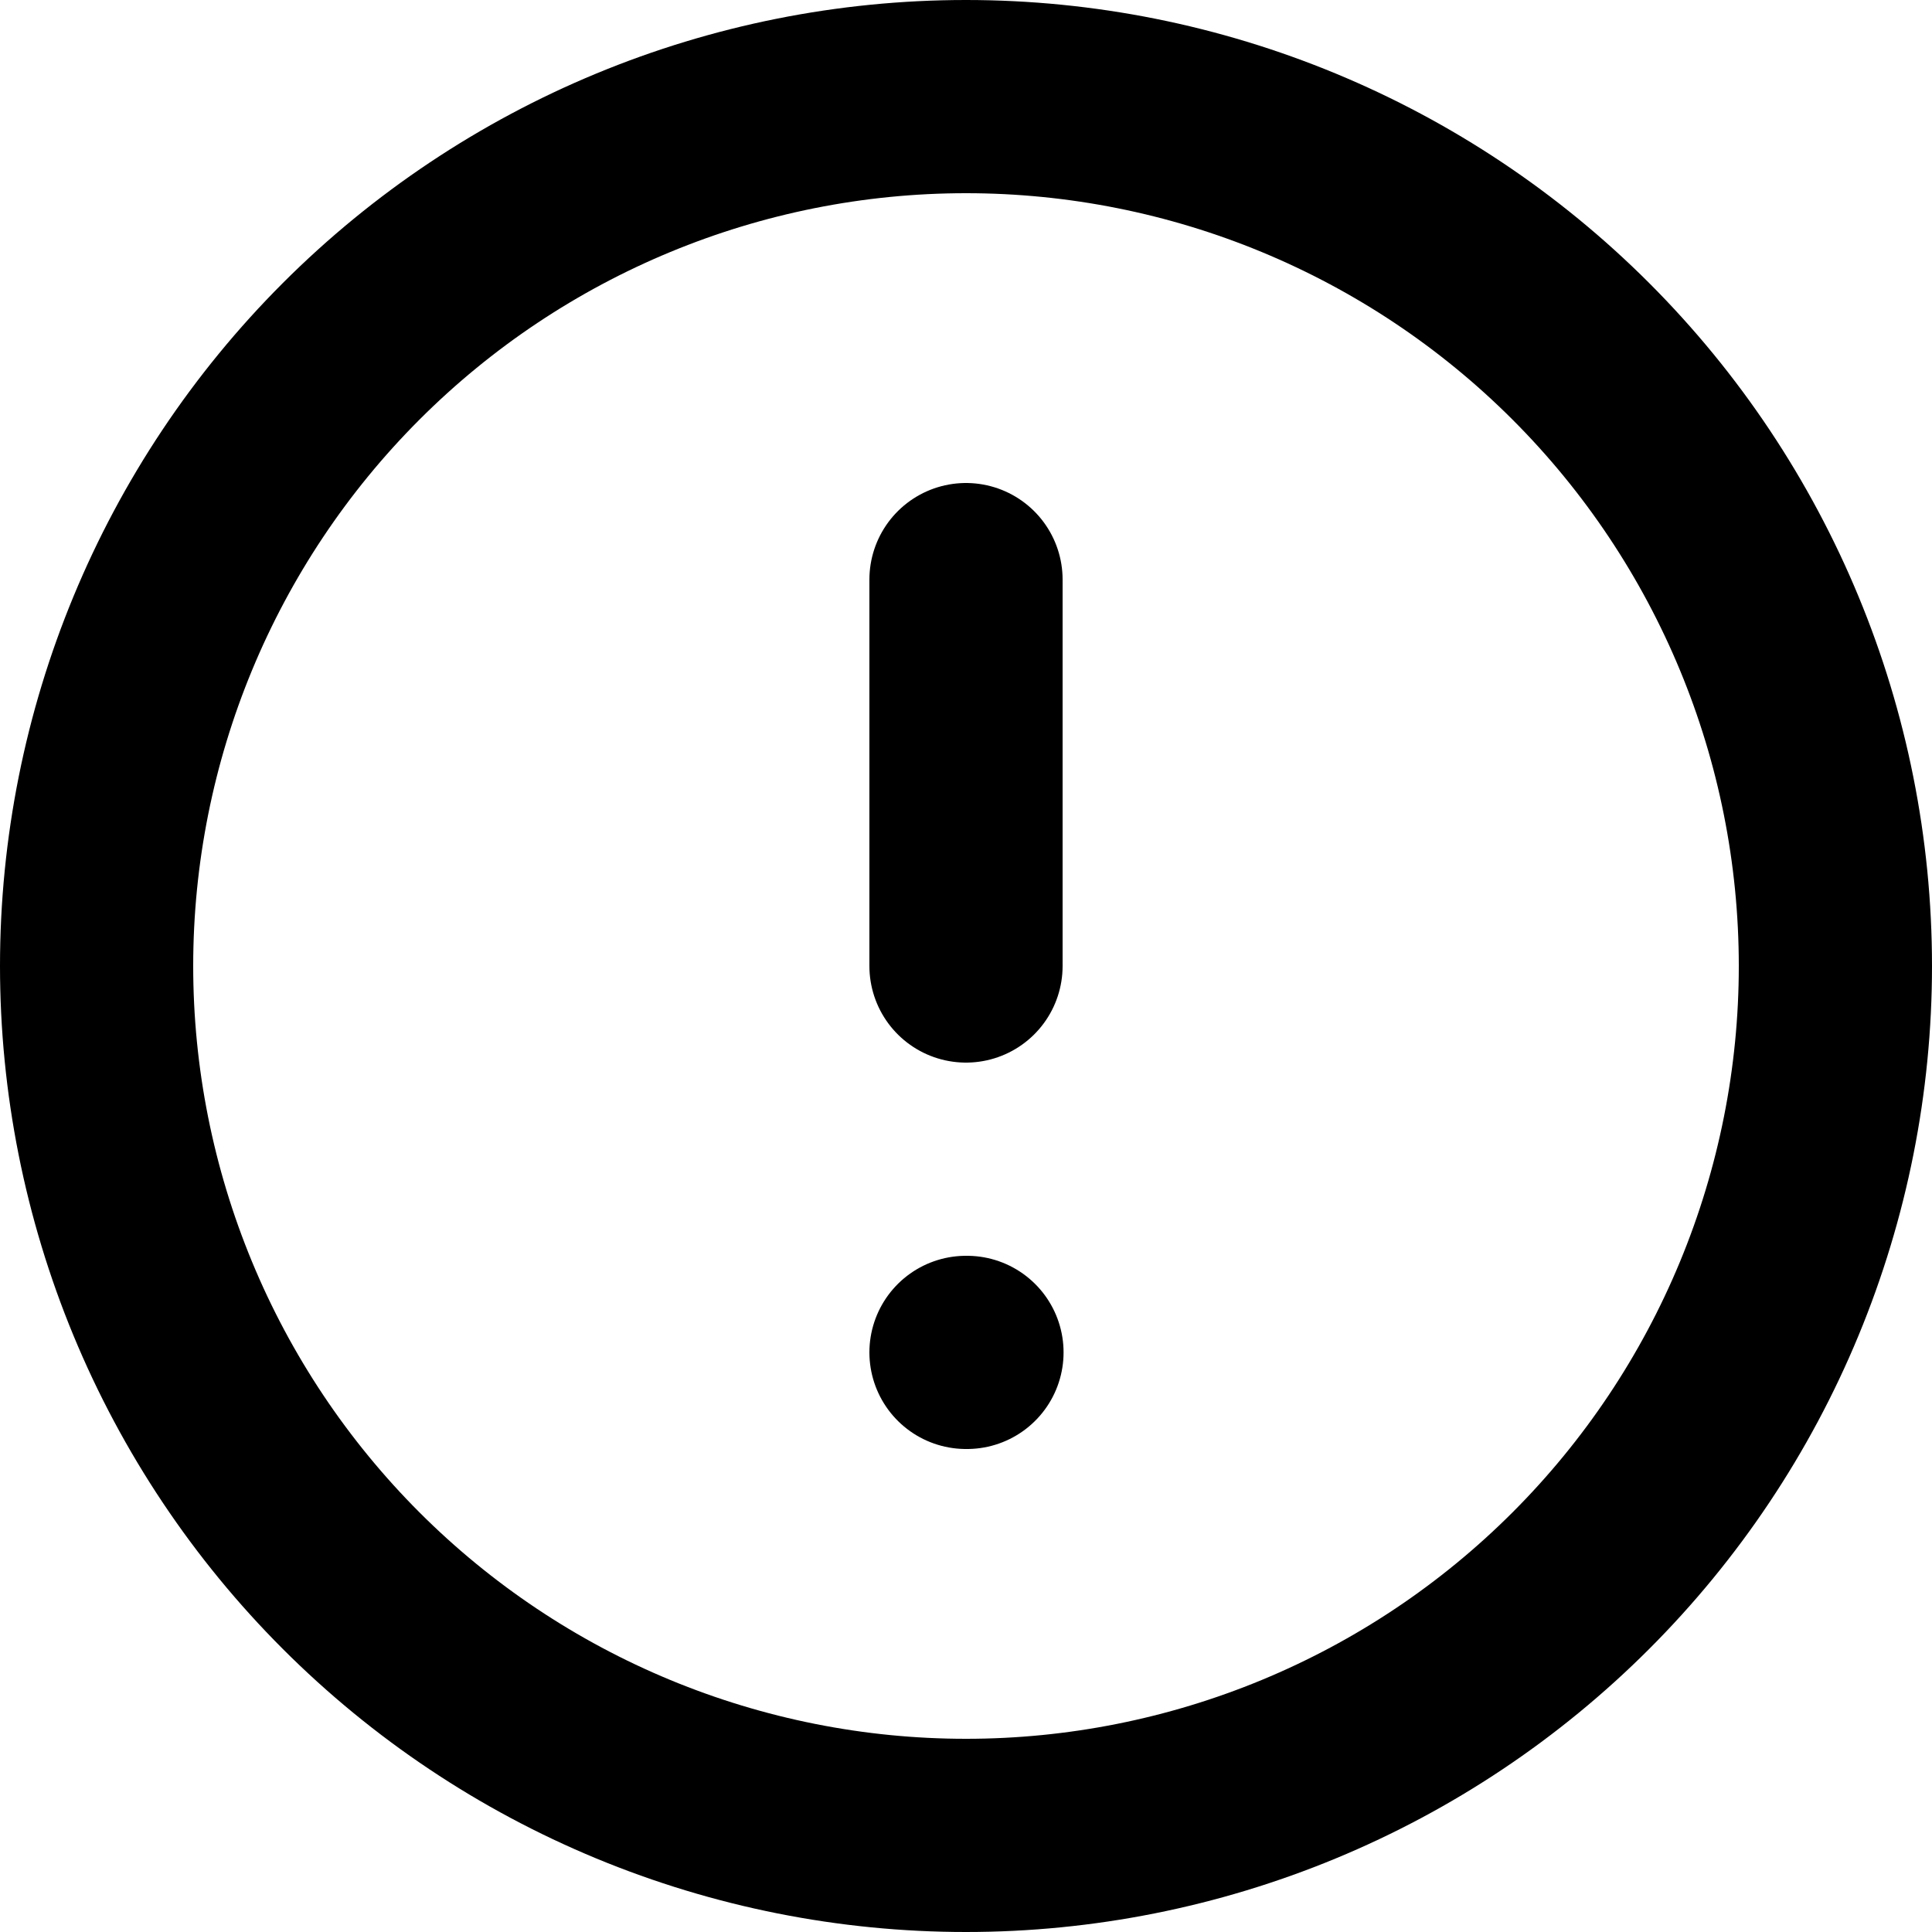
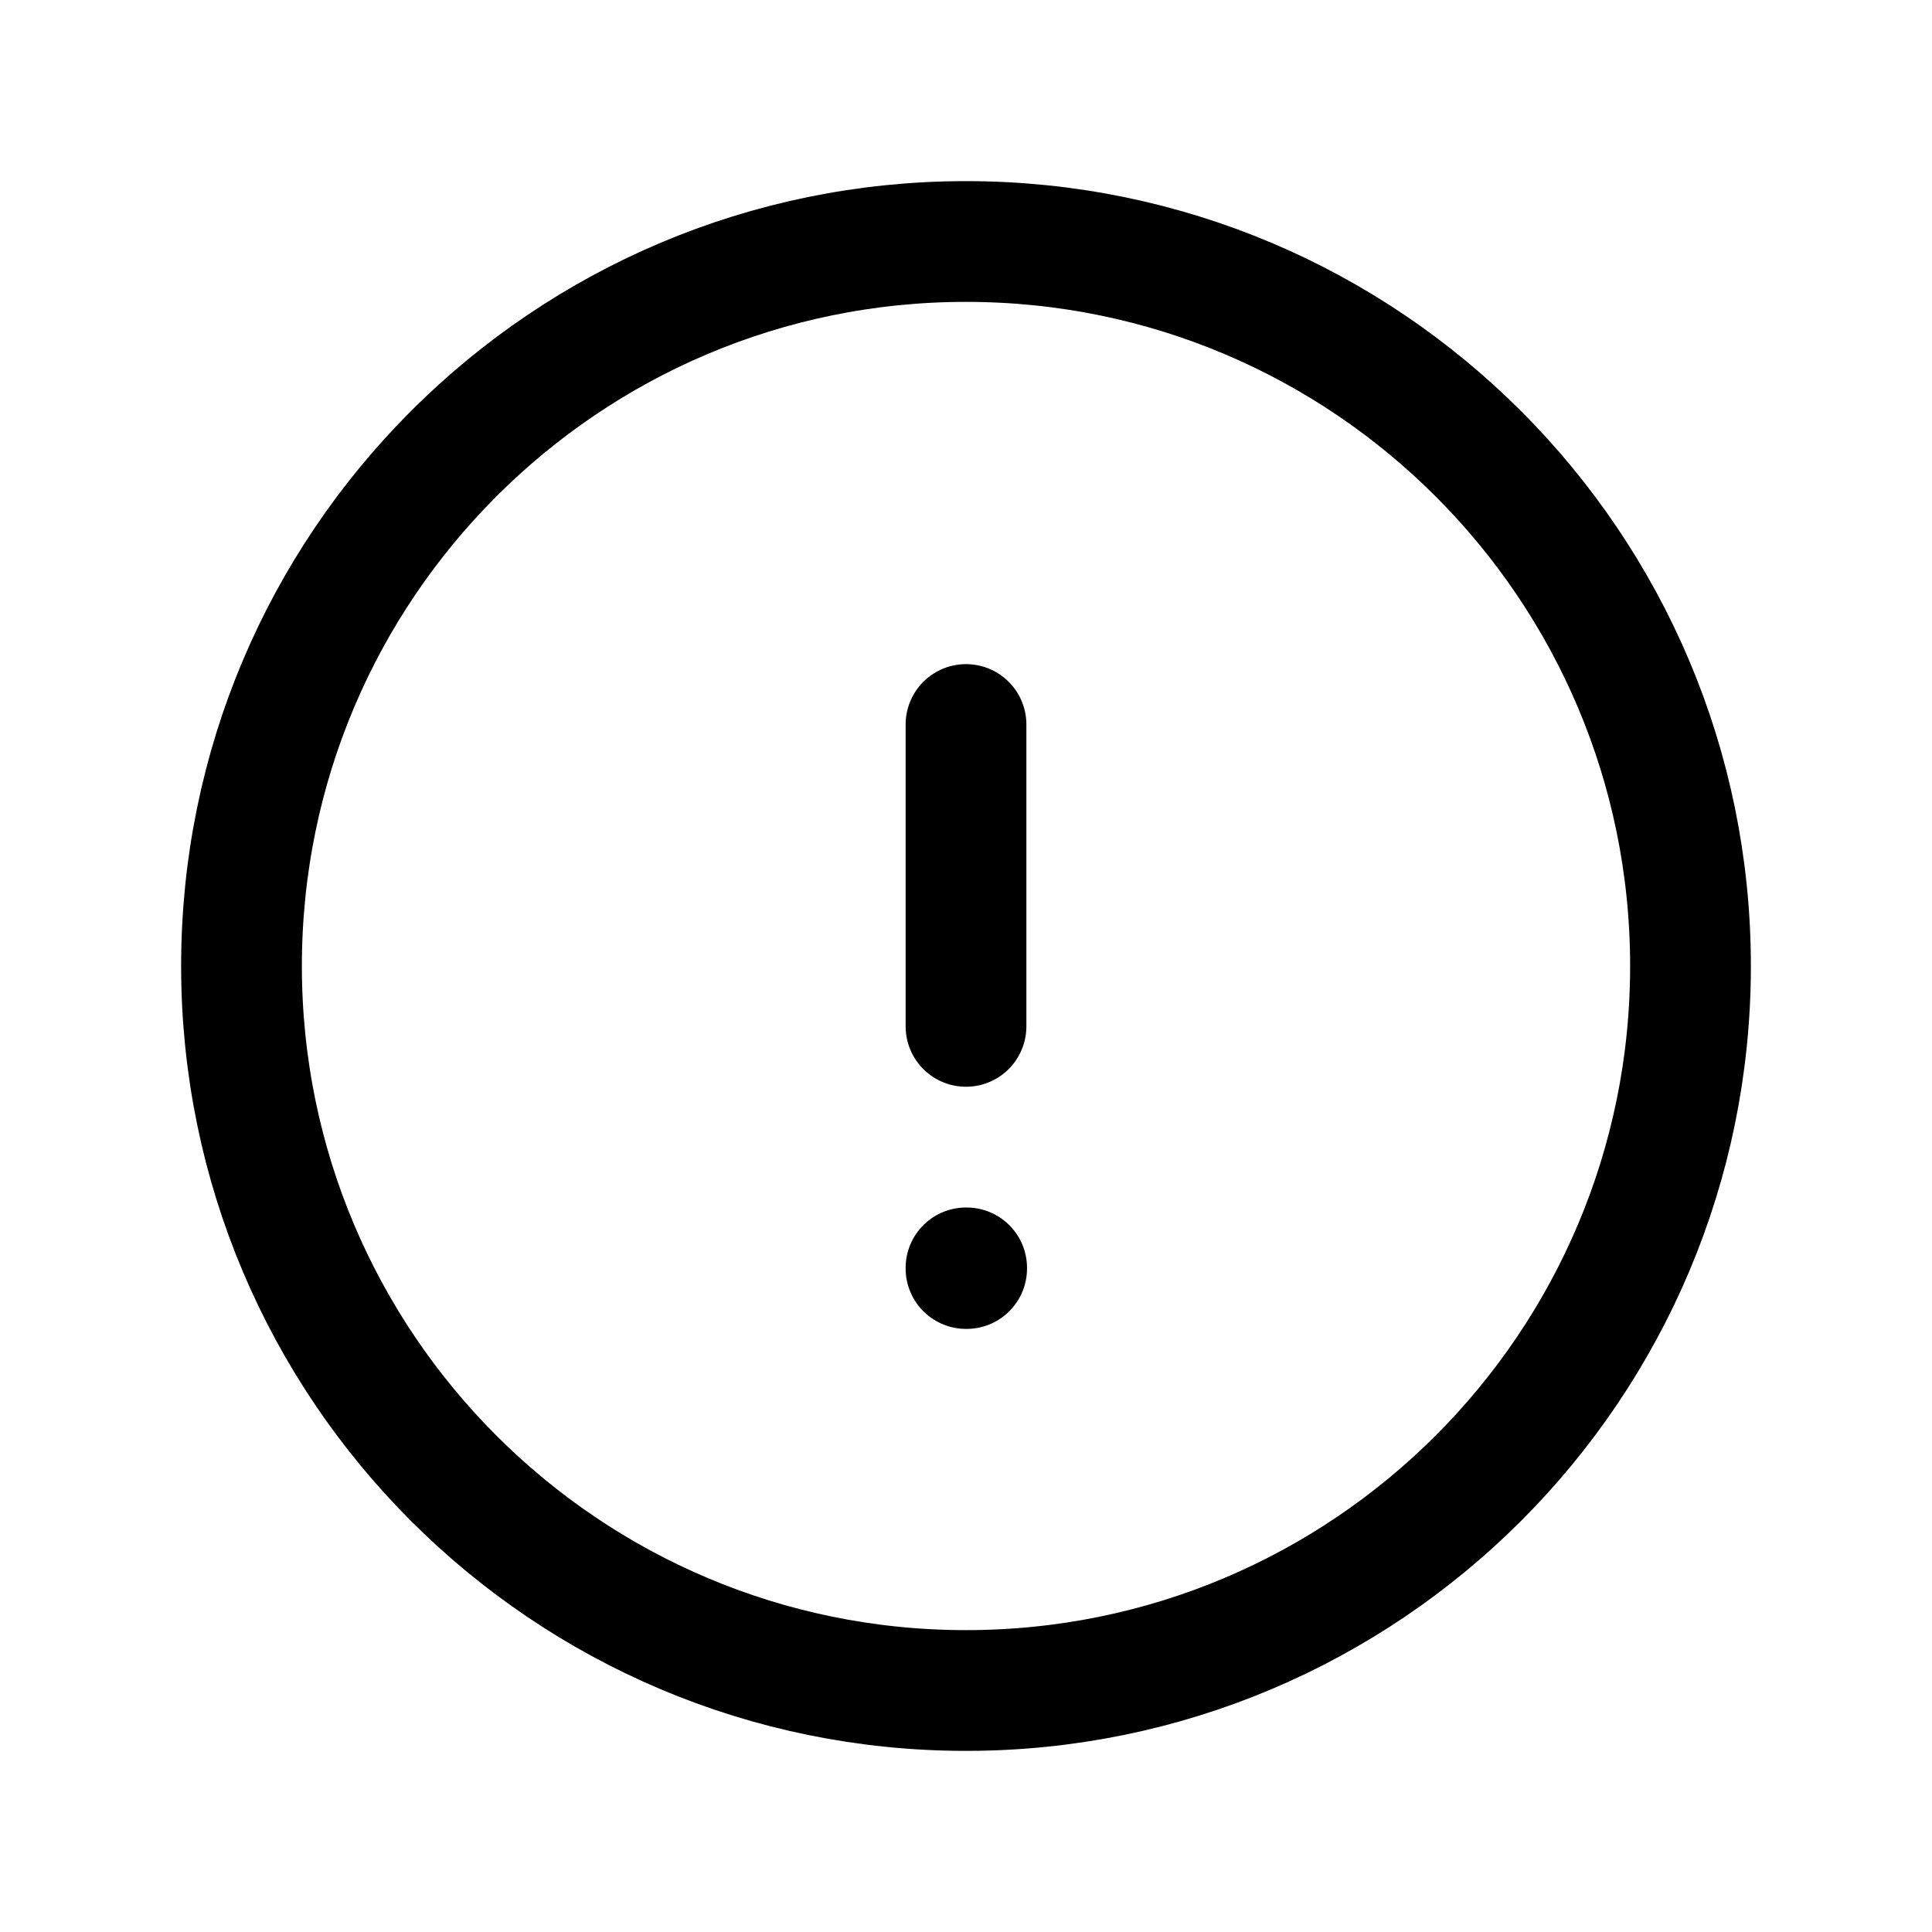
- <svg xmlns="http://www.w3.org/2000/svg" viewBox="0 0 20 20" fill="none" stroke="currentColor">
-   <path d="M10 6V10M10 14H10.01M19 10C19 11.182 18.767 12.352 18.315 13.444C17.863 14.536 17.2 15.528 16.364 16.364C15.528 17.2 14.536 17.863 13.444 18.315C12.352 18.767 11.182 19 10 19C8.818 19 7.648 18.767 6.556 18.315C5.464 17.863 4.472 17.2 3.636 16.364C2.8 15.528 2.137 14.536 1.685 13.444C1.233 12.352 1 11.182 1 10C1 7.613 1.948 5.324 3.636 3.636C5.324 1.948 7.613 1 10 1C12.387 1 14.676 1.948 16.364 3.636C18.052 5.324 19 7.613 19 10Z" stroke-width="2" stroke-linecap="round" stroke-linejoin="round" />
+ <svg xmlns="http://www.w3.org/2000/svg" fill="none" viewBox="0 0 24 24" stroke-width="1.5" stroke="currentColor" class="w-6 h-6">
+   <path stroke-linecap="round" stroke-linejoin="round" d="M12 9v3.75m9-.75a9 9 0 11-18 0 9 9 0 0118 0zm-9 3.75h.008v.008H12v-.008z" />
</svg>
